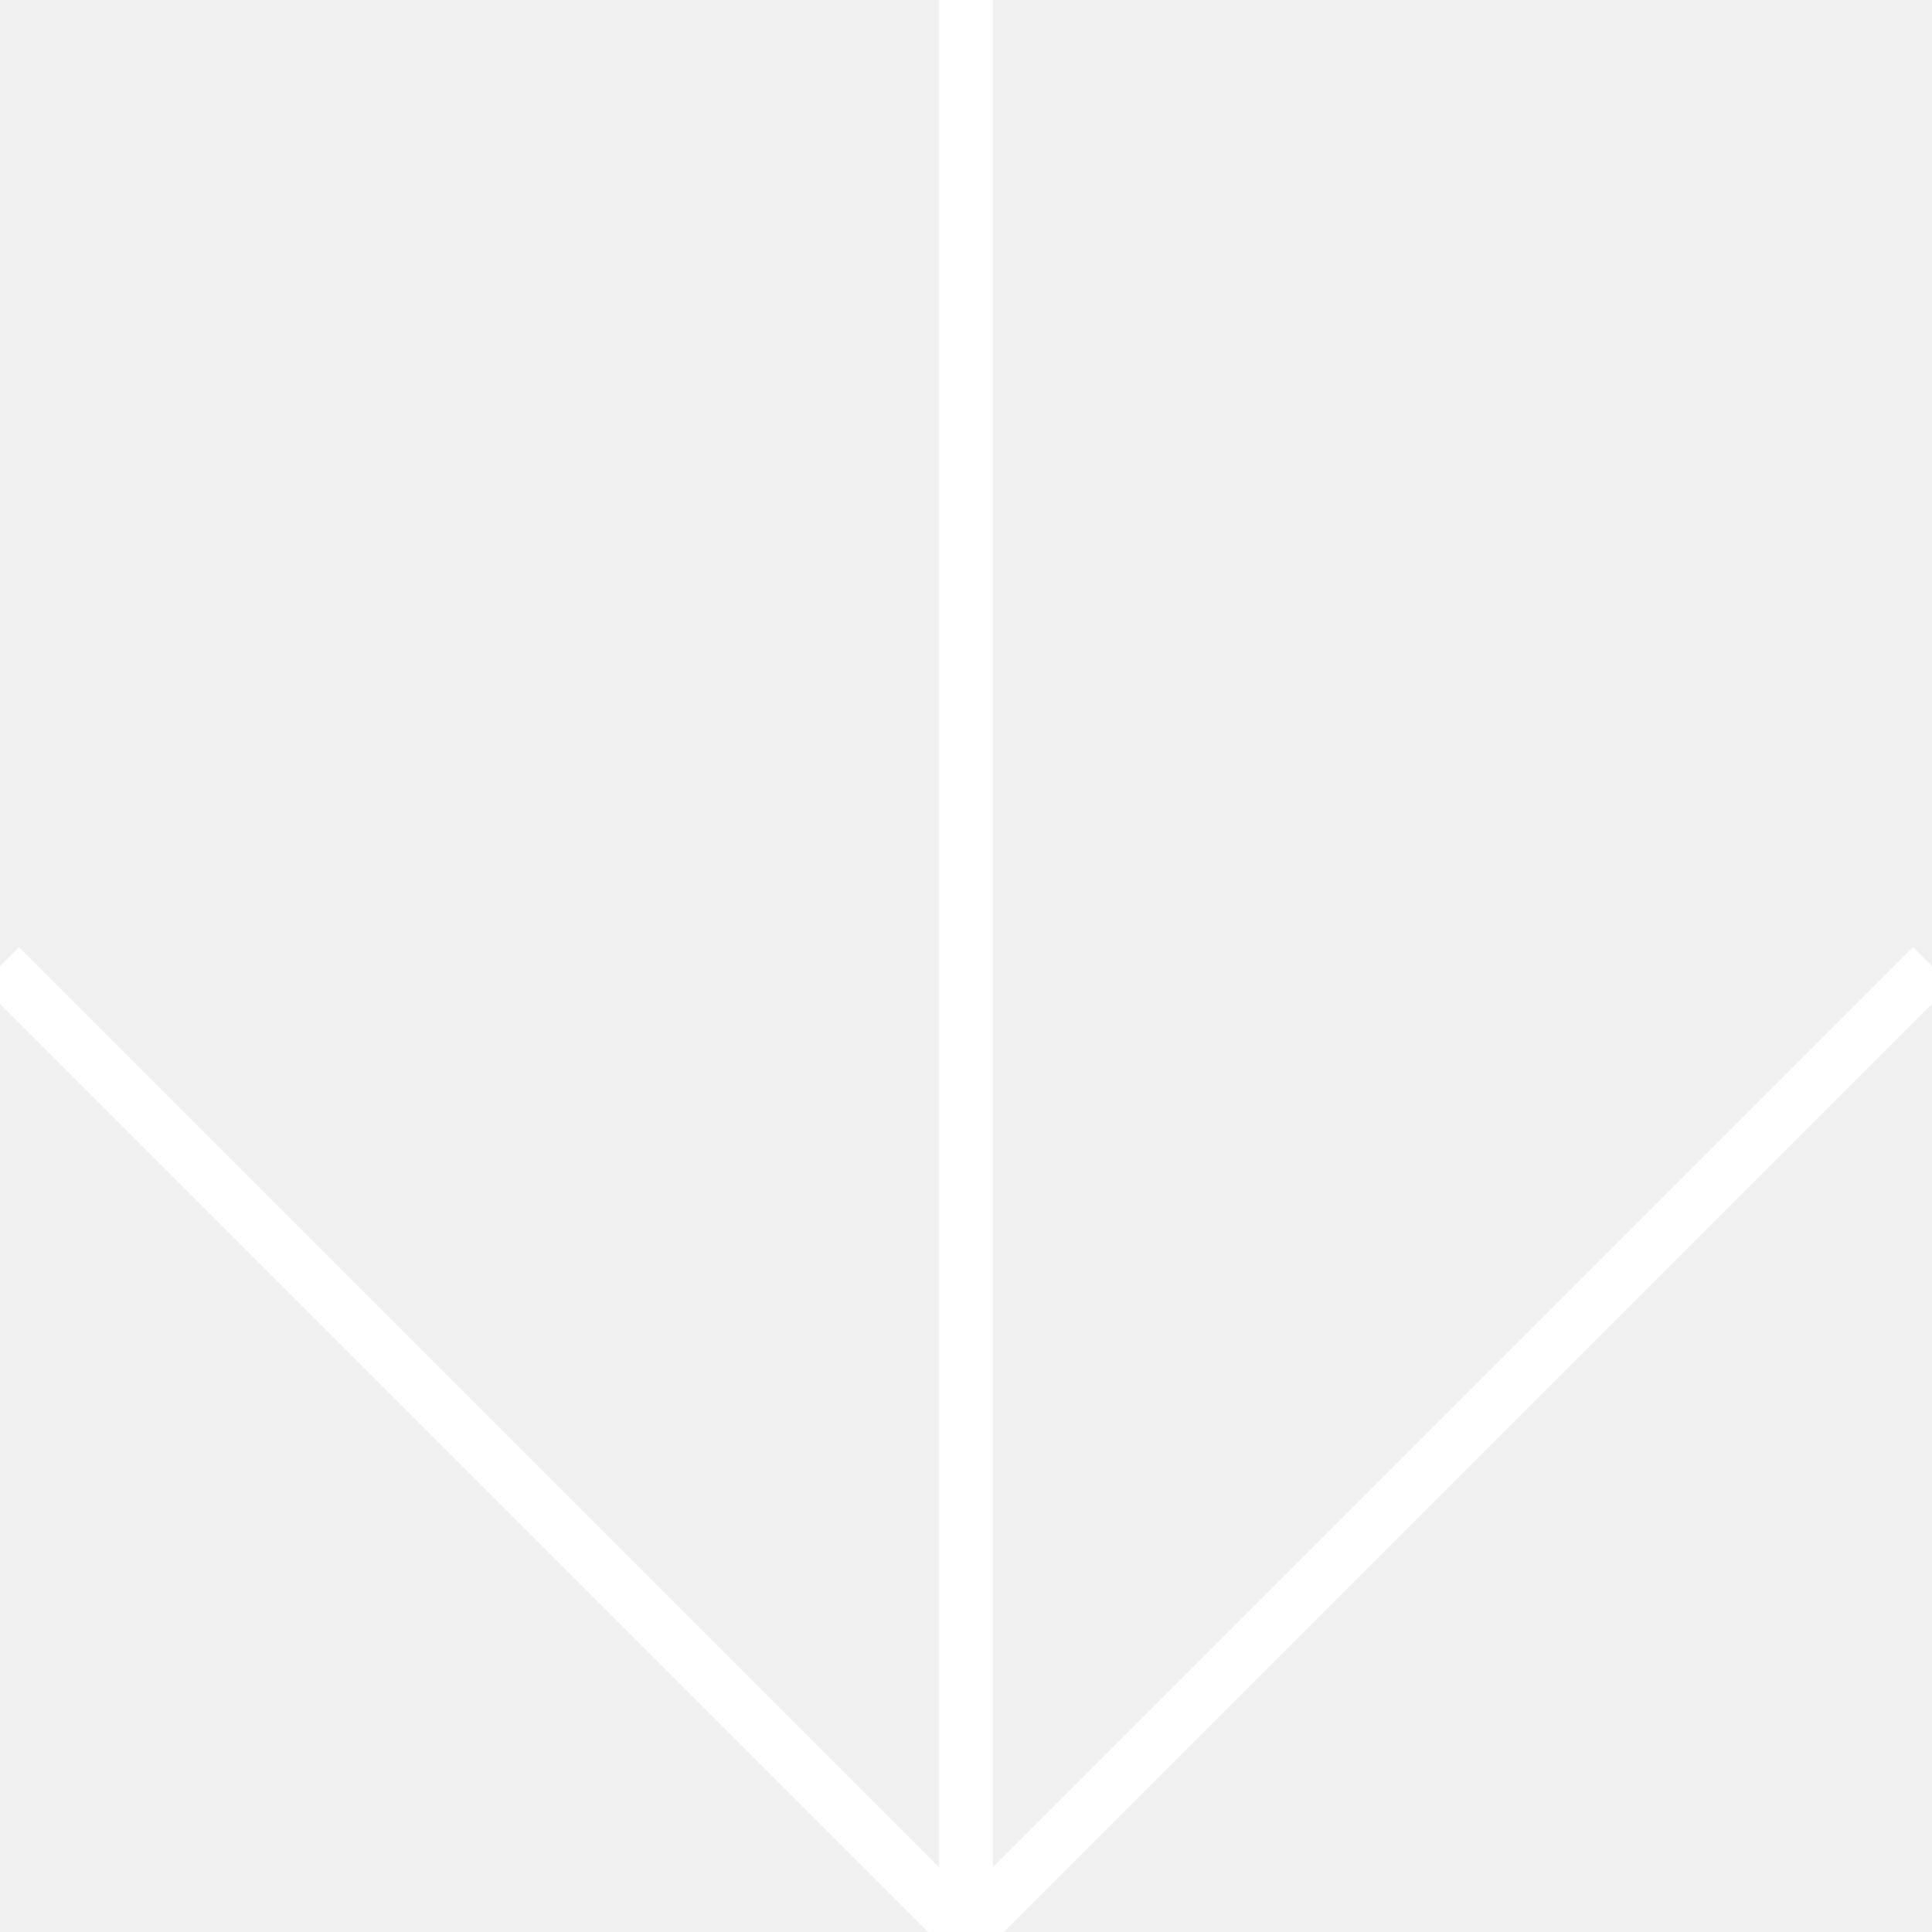
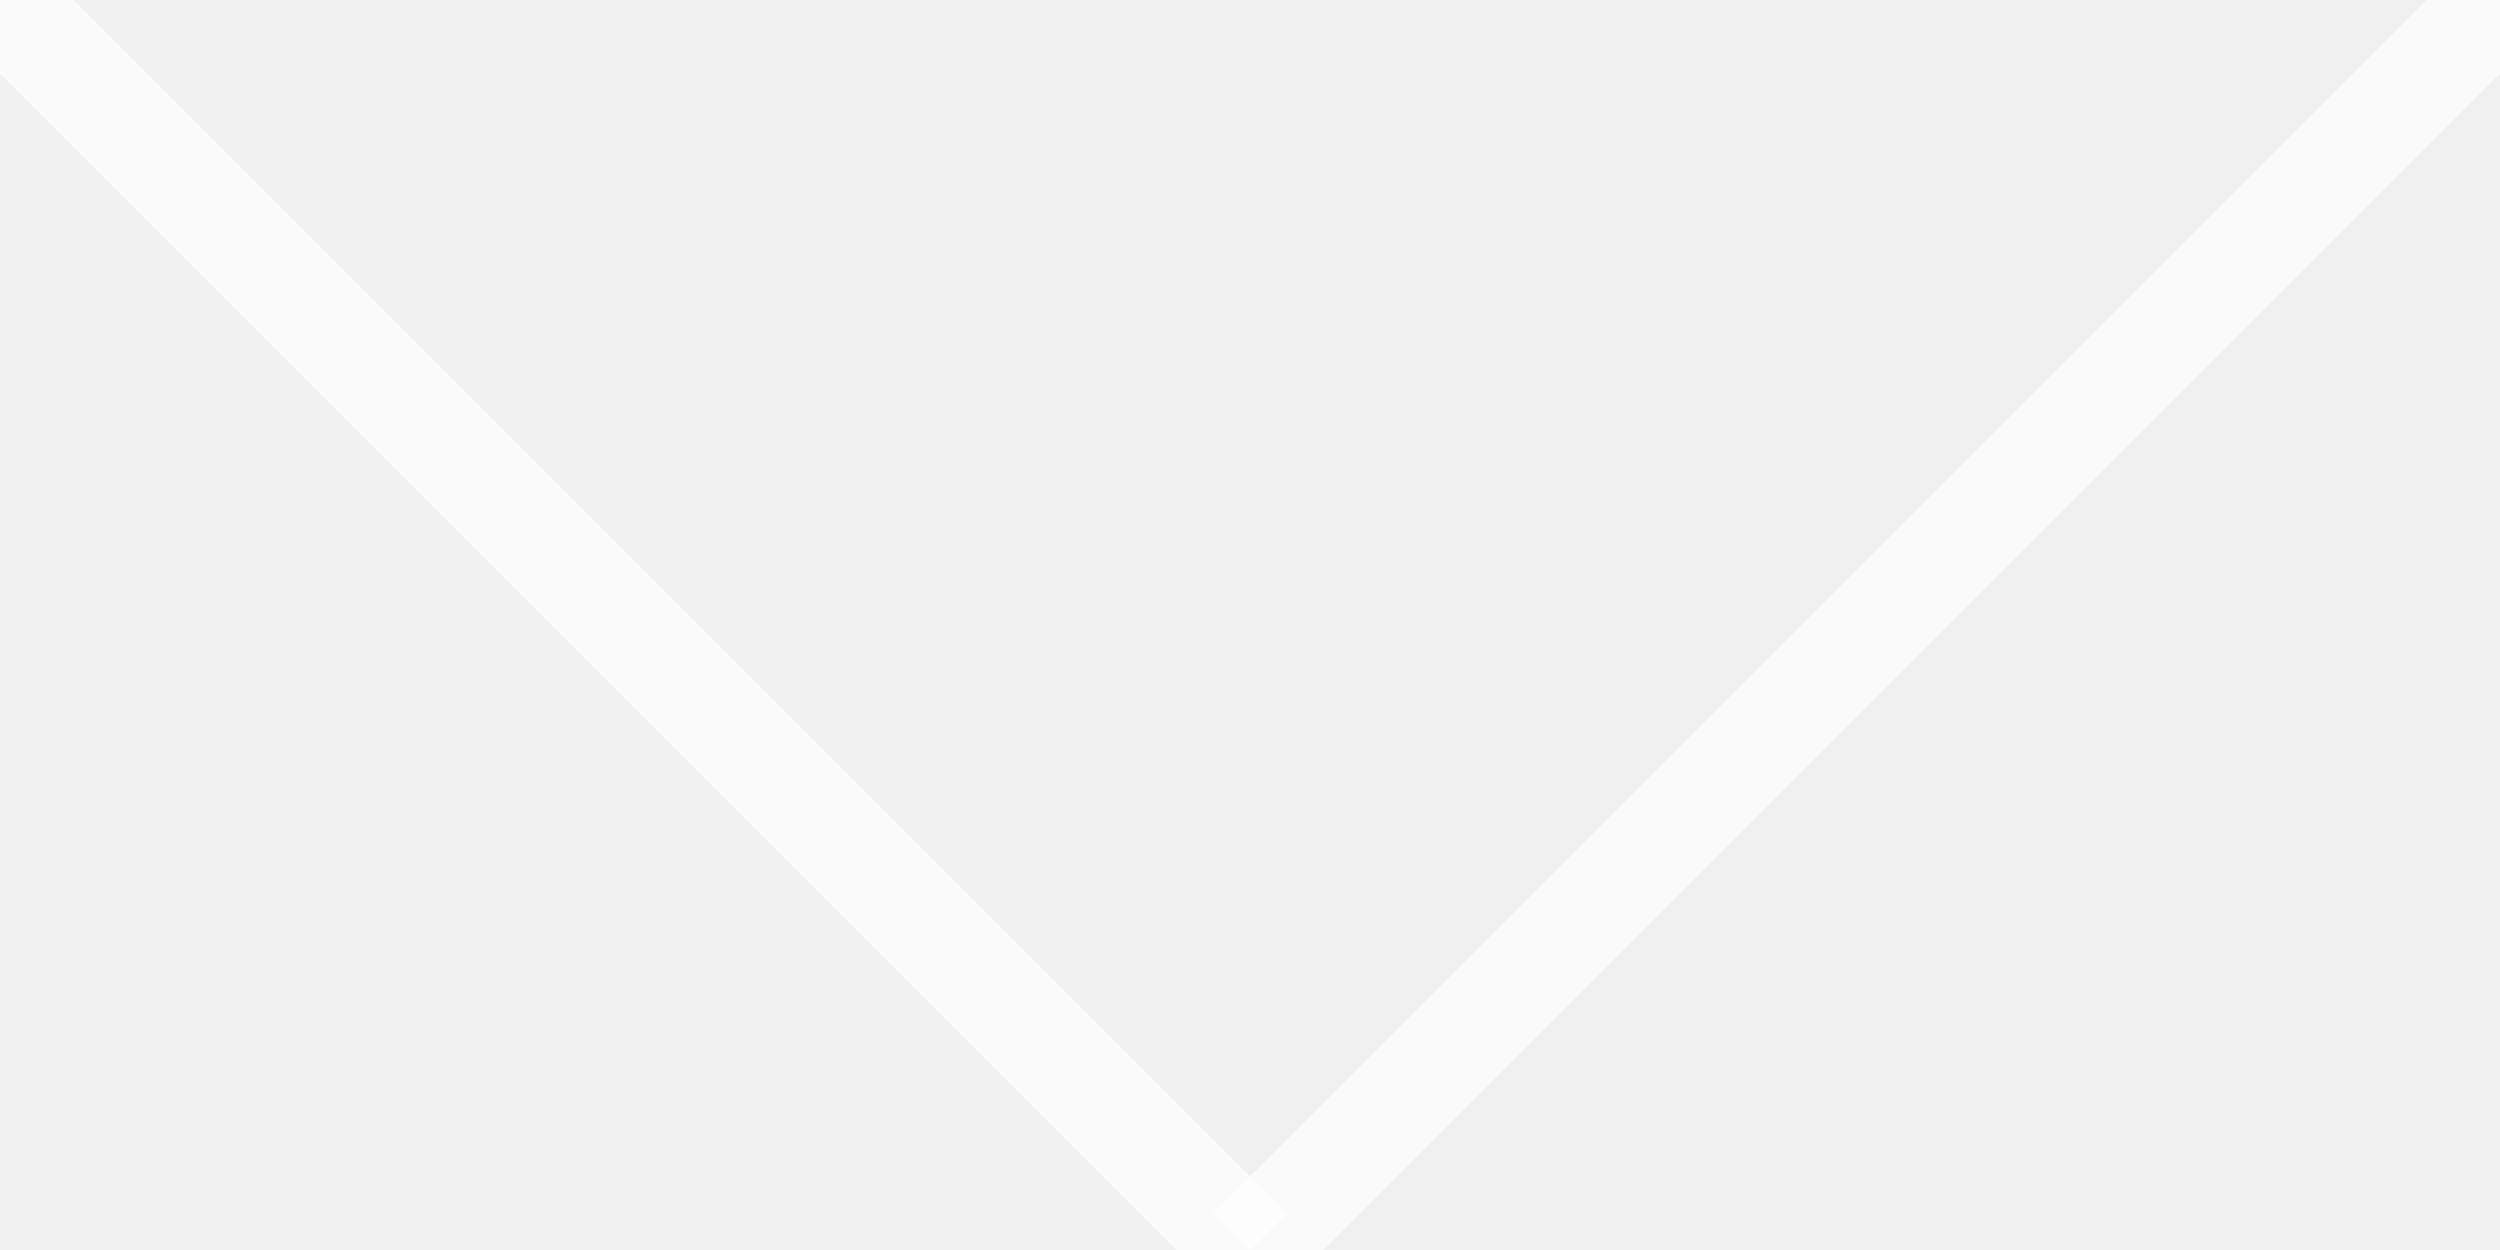
- <svg xmlns="http://www.w3.org/2000/svg" width="36px" height="36px" viewBox="0 0 36 36" zoomAndPan="disable" preserveAspectRatio="none">
-   <style type="text/css"> line { stroke: #fff; stroke-width: 1; } </style>
-   <line x1="0" y1="18" x2="18" y2="36" />
-   <line x1="36" y1="18" x2="18" y2="36" />
-   <line x1="18" y1="36" x2="18" y2="0" />
+ <svg xmlns="http://www.w3.org/2000/svg" width="24px" height="12px" viewBox="0 0 24 12" zoomAndPan="disable">
+   <line x1="0" y1="0" x2="12" y2="12" style="stroke:rgba(255,255,255,0.65);stroke-width:1" />
+   <line x1="24" y1="0" x2="12" y2="12" style="stroke:rgba(255,255,255,0.65);stroke-width:1" />
</svg>
